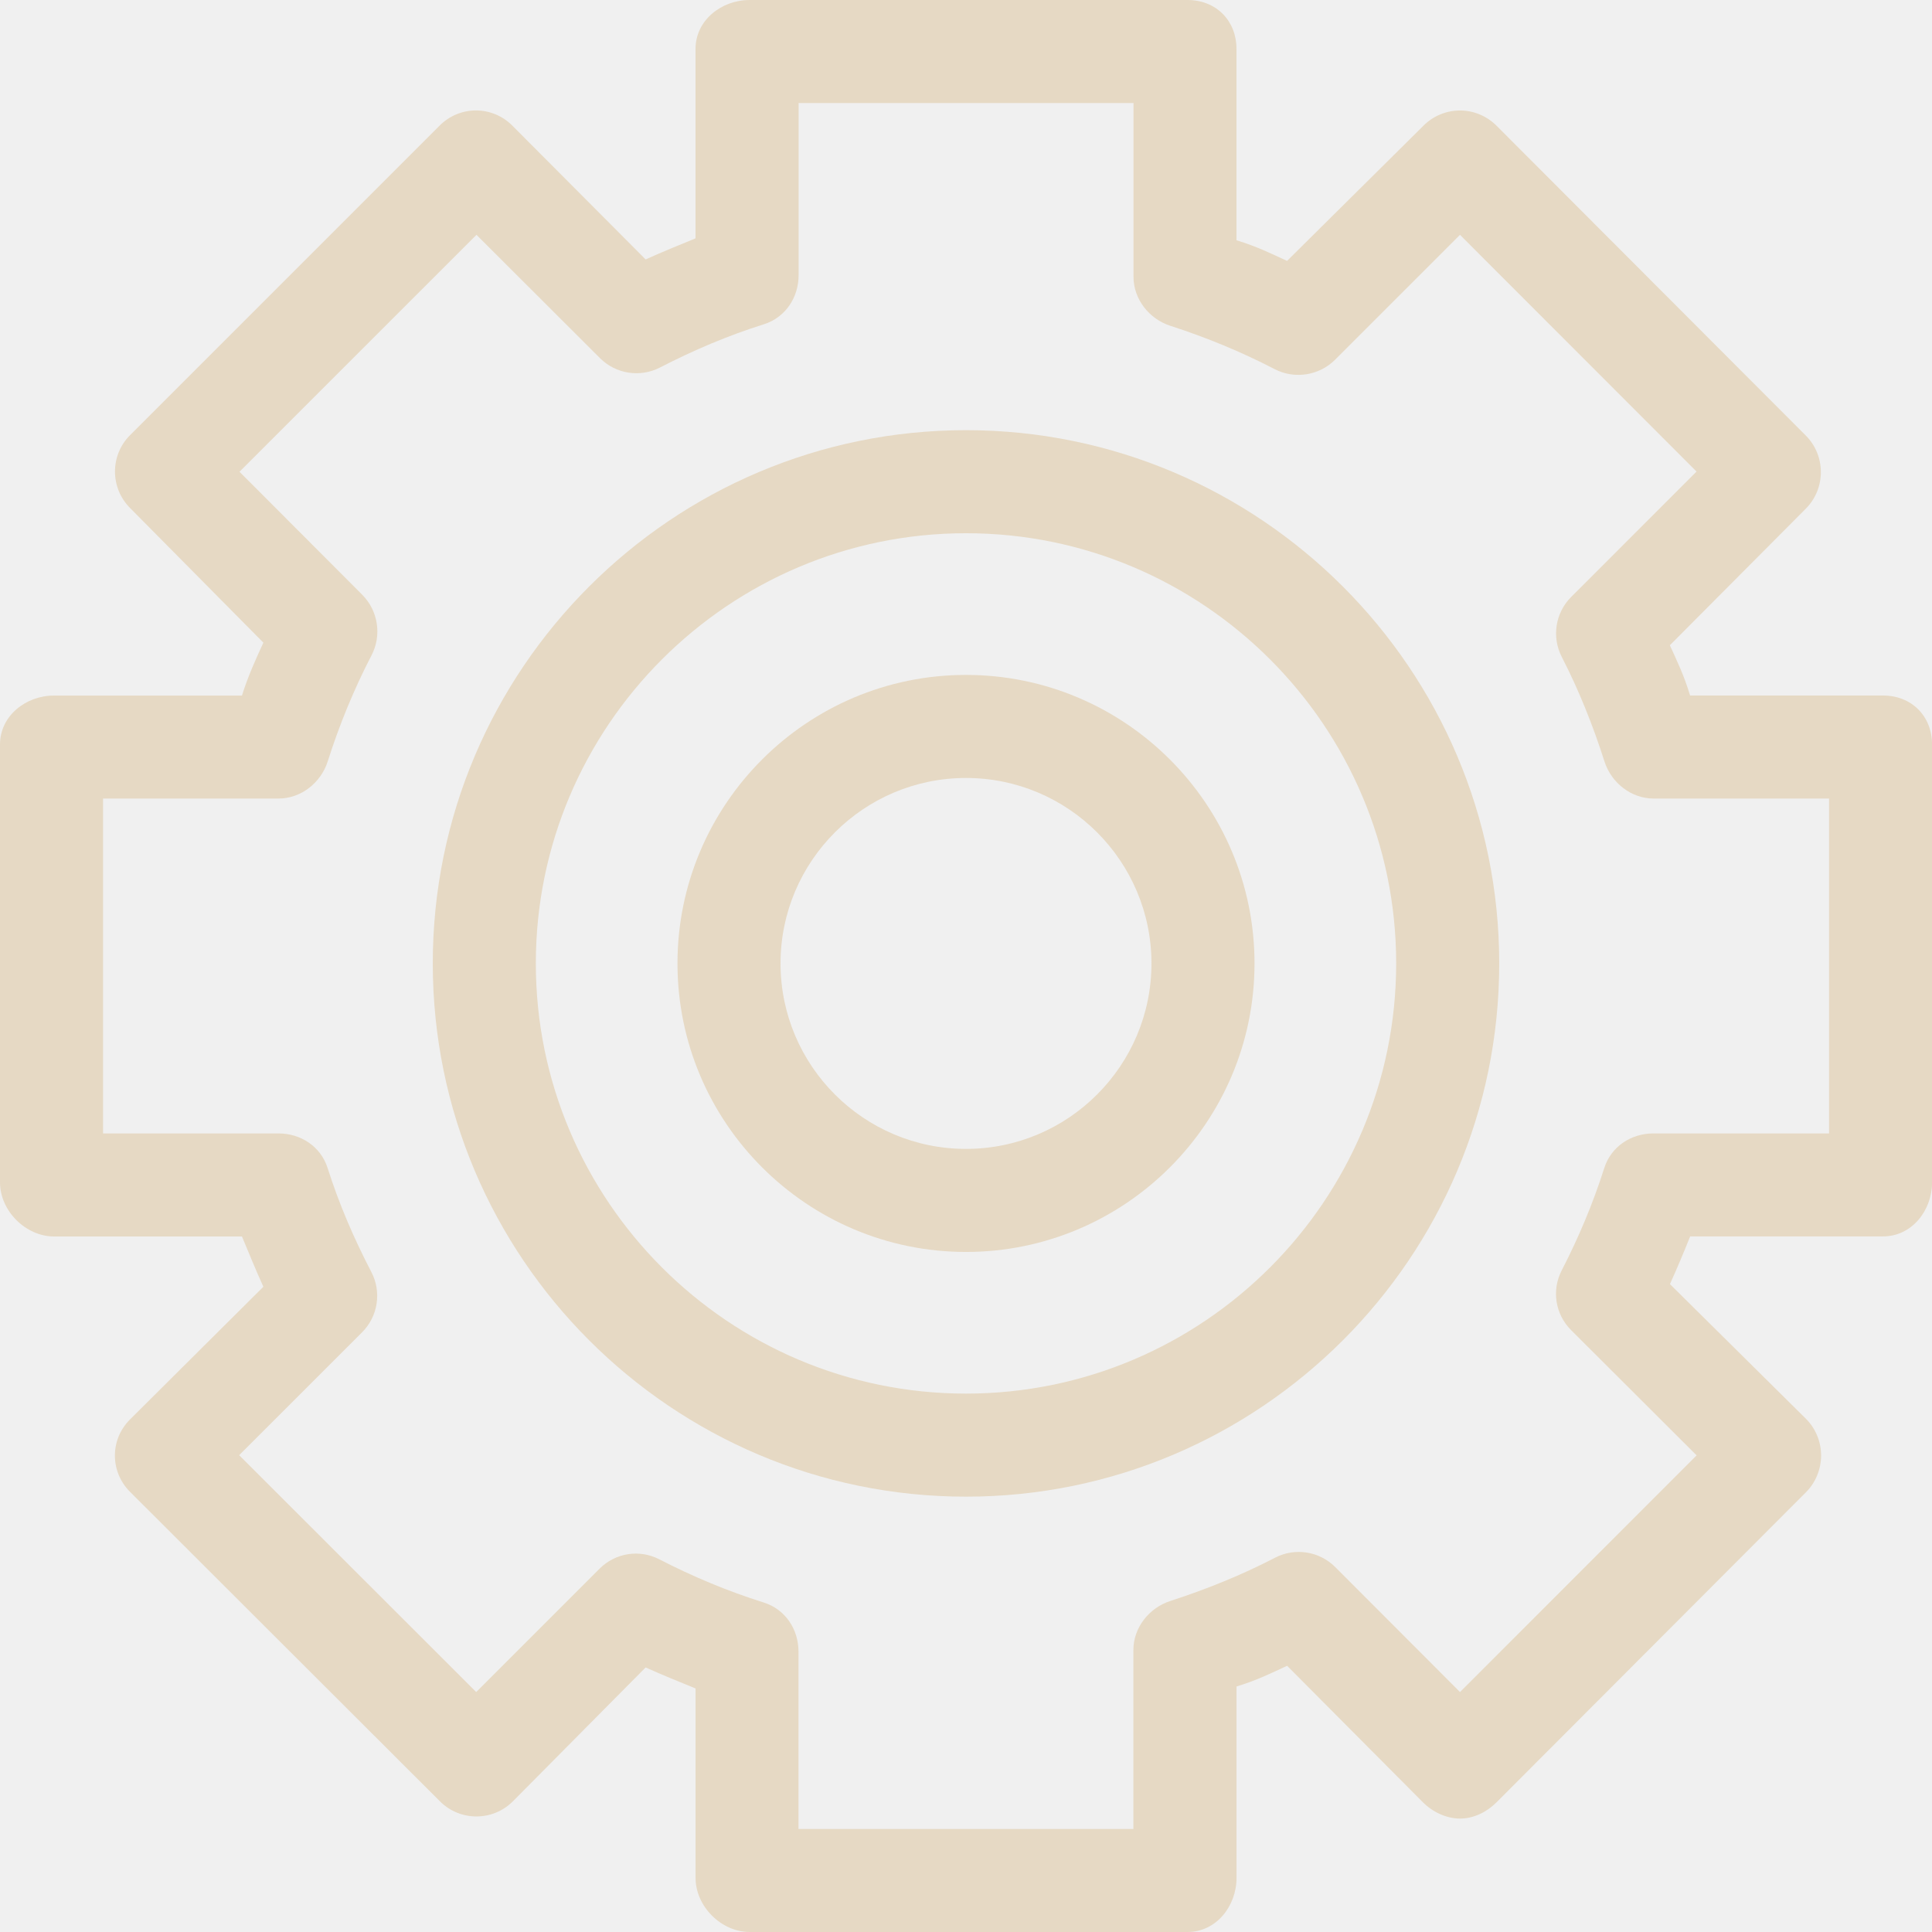
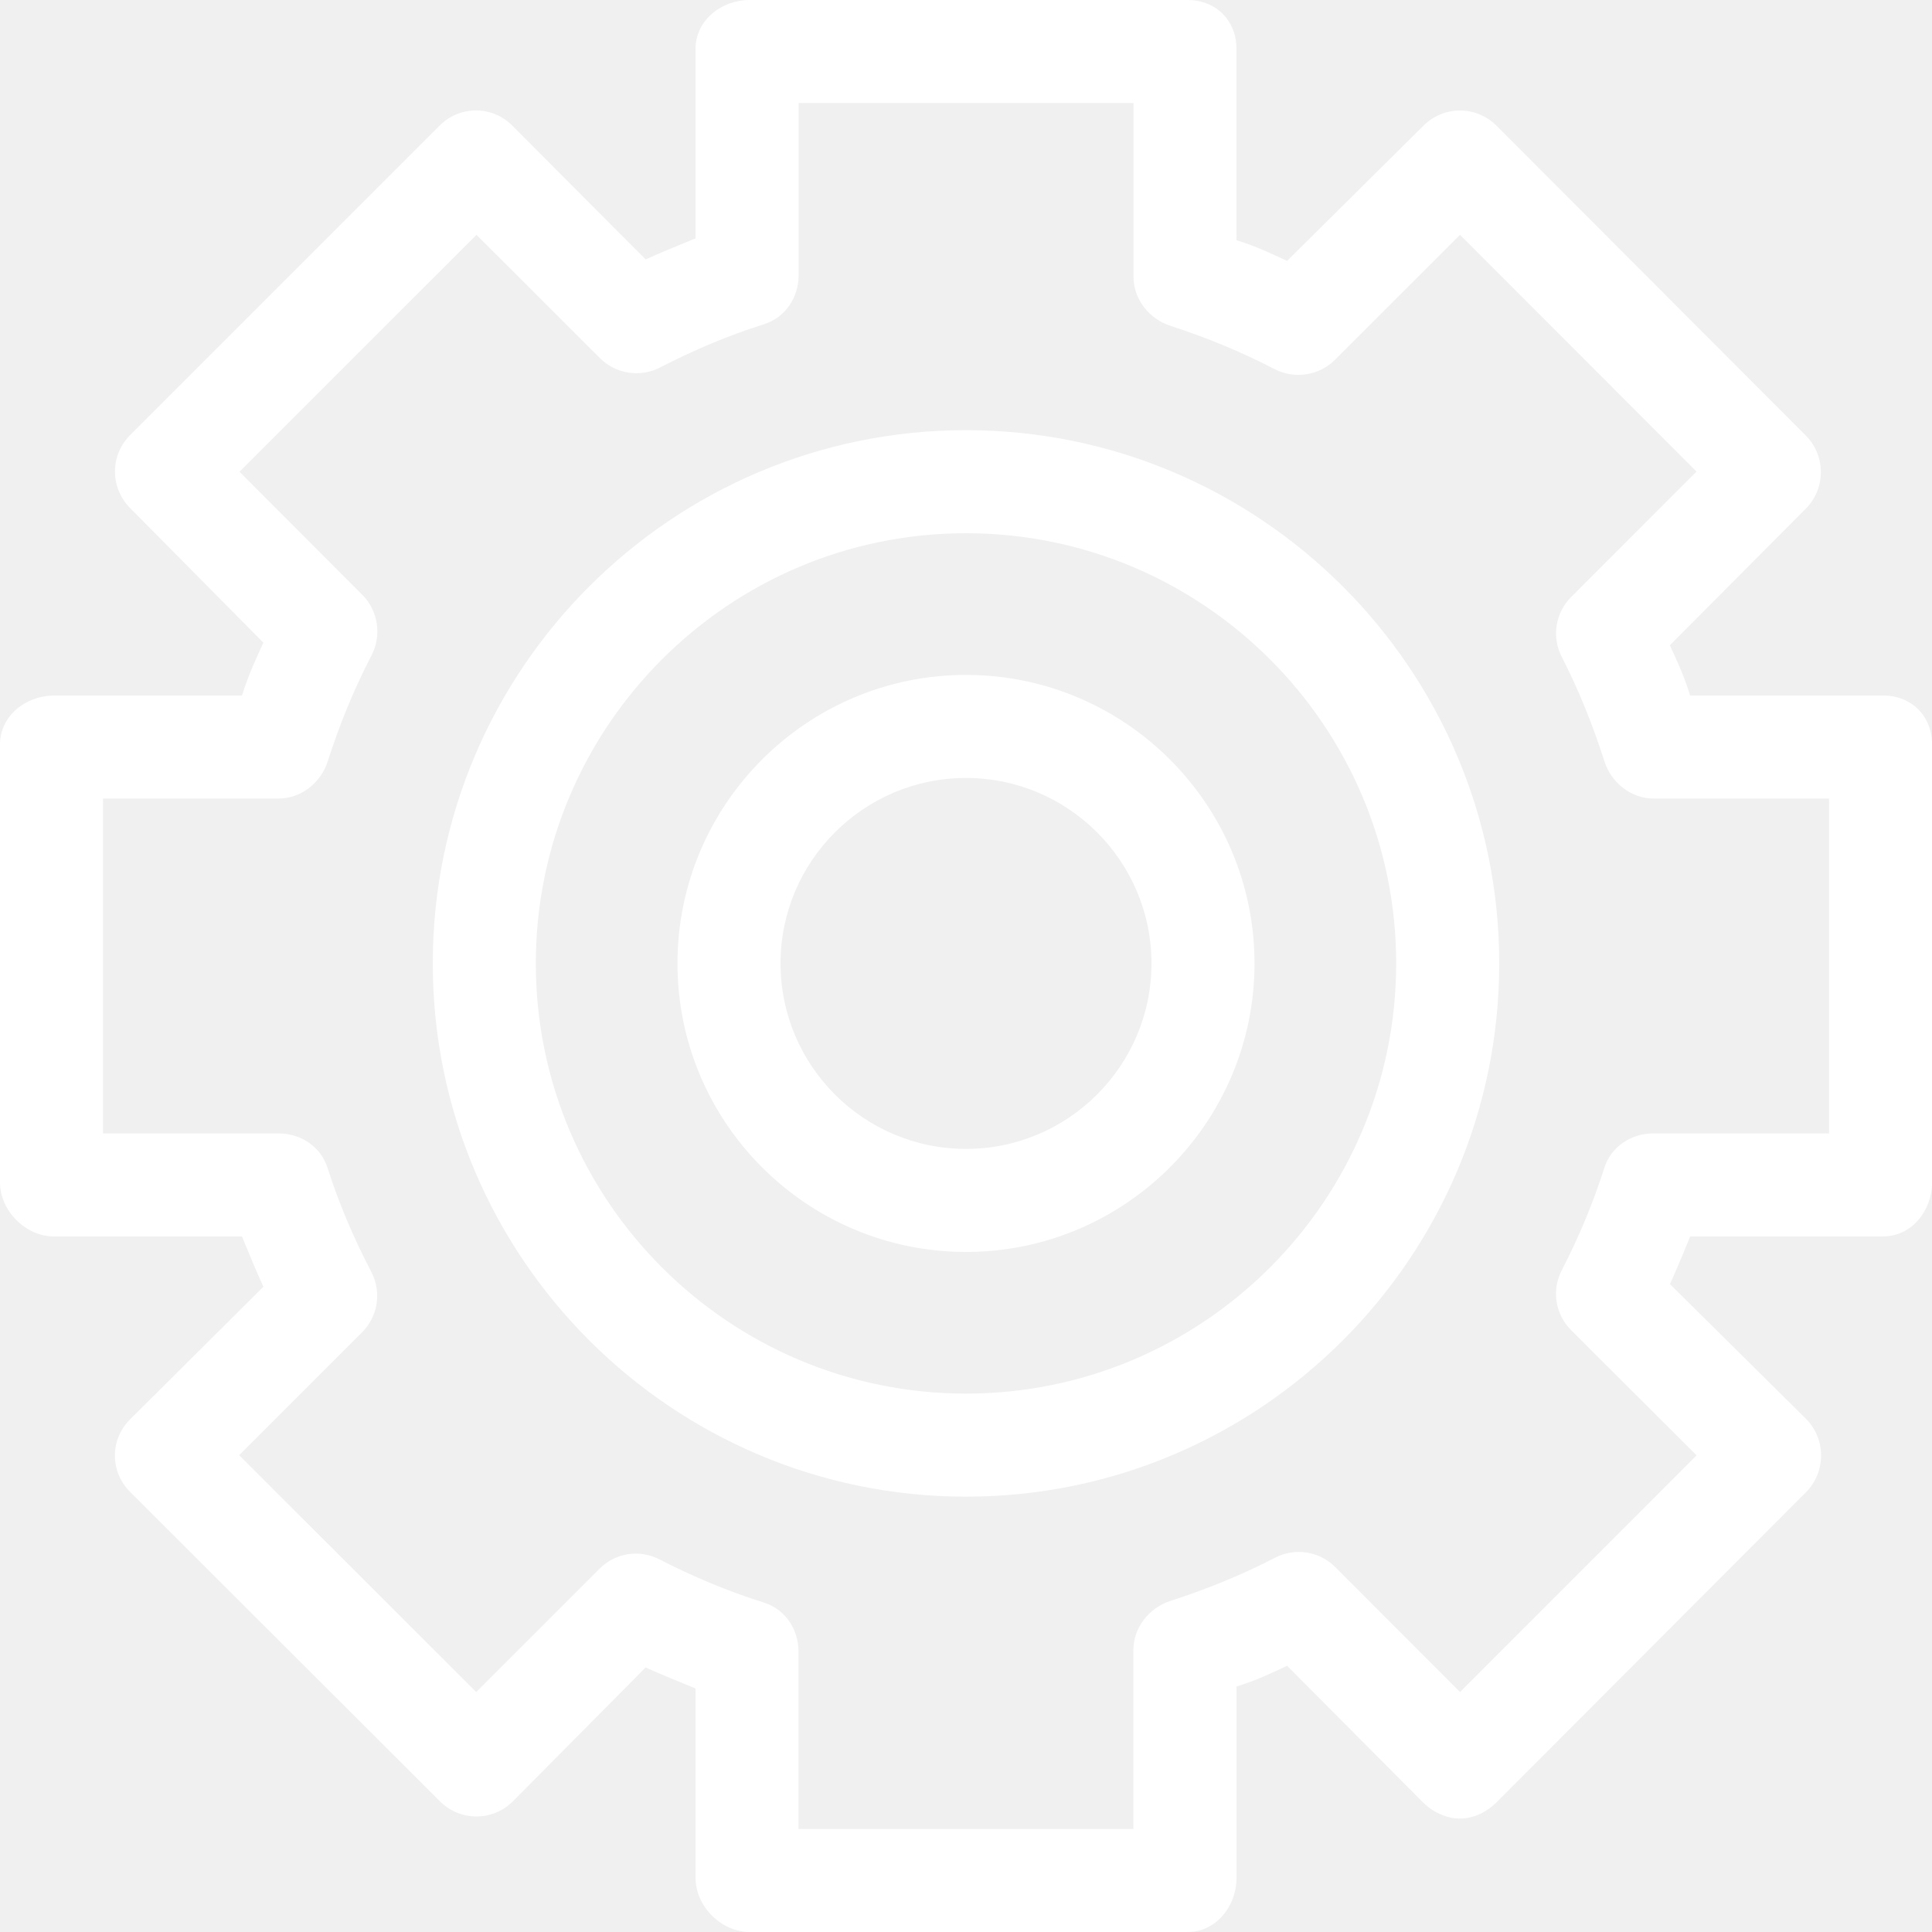
<svg xmlns="http://www.w3.org/2000/svg" id="vector" width="512" height="512" viewBox="0 0 512 512">
-   <path fill="#E6D9C4" d="M499.03,184.32h-51.14c-1.64,-5.46 -3.43,-9.06 -5.36,-13.32l36.02,-36.19c5.33,-5.33 5.33,-14.06 0,-19.39L396.59,33.31c-2.56,-2.56 -6.04,-4.03 -9.66,-4.03c-3.62,0 -7.1,1.43 -9.66,3.99l-36.18,35.87c-4.29,-1.97 -7.95,-3.8 -13.41,-5.47V12.97C327.68,5.43 322.25,0 314.71,0H198.66c-7.54,0 -14.34,5.43 -14.34,12.97V63.17c-4.1,1.69 -8.77,3.56 -13.22,5.58l-35.36,-35.49c-5.33,-5.32 -13.88,-5.32 -19.21,0l-82.07,82.07c-5.33,5.33 -5.31,13.97 0.02,19.31l35.32,35.67c-2.06,4.49 -3.95,8.56 -5.68,14.02H14.34C6.8,184.32 0,189.75 0,197.29v116.05c0,7.54 6.8,14.34 14.34,14.34h49.78c1.73,4.1 3.62,8.84 5.68,13.32L34.45,376.17c-2.56,2.56 -4,5.95 -4,9.57c0,3.62 1.44,7.05 4.01,9.61l82.15,82.04c5.33,5.32 13.97,5.32 19.3,-0.01l35.19,-35.49c4.45,2.02 9.13,3.88 13.23,5.57v50.2c0,7.54 6.8,14.34 14.34,14.34h116.05c7.54,0 12.97,-6.8 12.97,-14.34v-50.72c5.46,-1.67 9.12,-3.51 13.41,-5.49l36,36.19c2.56,2.56 6.2,4.3 9.83,4.3c0,0 0,0 0,0c3.62,0 7.1,-1.74 9.66,-4.3l82.02,-82.19c2.56,-2.56 4,-6.12 4,-9.74c-0,-3.62 -1.44,-7.14 -4,-9.7l-36.06,-35.71c1.93,-4.25 3.72,-8.54 5.36,-12.64h51.14c7.54,0 12.97,-6.8 12.97,-14.34V197.29C512,189.75 506.57,184.32 499.03,184.32zM484.69,300.37h-46.53c-5.95,0 -11.21,3.51 -13.01,9.17c-2.99,9.38 -6.78,18.4 -11.28,27.12c-2.72,5.28 -1.72,11.63 2.48,15.83l33.27,33.2l-62.7,62.72l-33.07,-33.12c-4.21,-4.22 -10.68,-5.22 -15.97,-2.47c-8.77,4.57 -18.32,8.41 -27.72,11.45c-5.64,1.82 -9.8,7.07 -9.8,12.99v47.43h-88.75v-46.99c0,-5.96 -3.53,-11.24 -9.22,-13.02c-9.57,-3.01 -18.77,-6.86 -27.68,-11.45c-5.27,-2.71 -11.61,-1.71 -15.81,2.48l-32.7,32.7l-62.82,-62.77l32.58,-32.57c4.21,-4.21 5.21,-10.67 2.46,-15.96c-4.65,-8.94 -8.55,-17.99 -11.6,-27.57c-1.8,-5.66 -7.06,-9.17 -13.01,-9.17H27.31v-88.75h46.53c5.95,0 11.21,-4.19 13.01,-9.85c3.05,-9.59 6.96,-19.16 11.61,-28.1c2.75,-5.28 1.76,-11.82 -2.45,-16.04l-32.54,-32.61l62.8,-62.79l32.74,32.69c4.2,4.19 10.62,5.19 15.9,2.47c8.92,-4.59 17.95,-8.44 27.51,-11.45c5.69,-1.79 9.22,-7.06 9.22,-13.03V27.31h88.75V73.37c0,5.93 4.16,11.18 9.81,12.99c9.4,3.03 18.78,6.88 27.54,11.44c5.29,2.76 11.84,1.76 16.06,-2.46l33.11,-33.11l62.69,62.74l-33.23,33.24c-4.2,4.2 -5.2,10.63 -2.47,15.91c4.5,8.73 8.3,18.26 11.29,27.65c1.8,5.66 7.07,9.85 13.01,9.85h46.52V300.37z" id="path_0" />
-   <path fill="#E6D9C4" d="M256,114c-77.92,0 -141.31,63.39 -141.31,141.31S178.08,396.63 256,396.63s141.31,-63.39 141.31,-141.31S333.92,114 256,114zM256,369.32c-62.86,0 -114,-51.14 -114,-114S193.14,141.31 256,141.31s114,51.14 114,114S318.86,369.32 256,369.32z" id="path_1" />
-   <path fill="#E6D9C4" d="M256,178.86c-42.16,0 -76.46,34.3 -76.46,76.46c0,42.16 34.3,76.46 76.46,76.46s76.46,-34.3 76.46,-76.46C332.46,213.16 298.16,178.86 256,178.86zM256,304.47c-27.1,0 -49.15,-22.05 -49.15,-49.15s22.05,-49.15 49.15,-49.15s49.15,22.05 49.15,49.15S283.1,304.47 256,304.47z" id="path_2" />
+   <path fill="#fff" d="M499.03,184.32h-51.14c-1.64,-5.46 -3.43,-9.06 -5.36,-13.32l36.02,-36.19c5.33,-5.33 5.33,-14.06 0,-19.39L396.59,33.31c-2.56,-2.56 -6.04,-4.03 -9.66,-4.03c-3.62,0 -7.1,1.43 -9.66,3.99l-36.18,35.87c-4.29,-1.97 -7.95,-3.8 -13.41,-5.47V12.97C327.68,5.43 322.25,0 314.71,0H198.66c-7.54,0 -14.34,5.43 -14.34,12.97V63.17c-4.1,1.69 -8.77,3.56 -13.22,5.58l-35.36,-35.49c-5.33,-5.32 -13.88,-5.32 -19.21,0l-82.07,82.07c-5.33,5.33 -5.31,13.97 0.02,19.31l35.32,35.67c-2.06,4.49 -3.95,8.56 -5.68,14.02H14.34C6.8,184.32 0,189.75 0,197.29v116.05c0,7.54 6.8,14.34 14.34,14.34h49.78c1.73,4.1 3.62,8.84 5.68,13.32L34.45,376.17c-2.56,2.56 -4,5.95 -4,9.57c0,3.62 1.44,7.05 4.01,9.61l82.15,82.04c5.33,5.32 13.97,5.32 19.3,-0.01l35.19,-35.49c4.45,2.02 9.13,3.88 13.23,5.57v50.2c0,7.54 6.8,14.34 14.34,14.34h116.05c7.54,0 12.97,-6.8 12.97,-14.34v-50.72c5.46,-1.67 9.12,-3.51 13.41,-5.49l36,36.19c2.56,2.56 6.2,4.3 9.83,4.3c0,0 0,0 0,0c3.62,0 7.1,-1.74 9.66,-4.3l82.02,-82.19c2.56,-2.56 4,-6.12 4,-9.74c-0,-3.62 -1.44,-7.14 -4,-9.7l-36.06,-35.71c1.93,-4.25 3.72,-8.54 5.36,-12.64h51.14c7.54,0 12.97,-6.8 12.97,-14.34V197.29C512,189.75 506.57,184.32 499.03,184.32zM484.69,300.37h-46.53c-5.95,0 -11.21,3.51 -13.01,9.17c-2.99,9.38 -6.78,18.4 -11.28,27.12c-2.72,5.28 -1.72,11.63 2.48,15.83l33.27,33.2l-62.7,62.72l-33.07,-33.12c-4.21,-4.22 -10.68,-5.22 -15.97,-2.47c-8.77,4.57 -18.32,8.41 -27.72,11.45c-5.64,1.82 -9.8,7.07 -9.8,12.99v47.43h-88.75v-46.99c0,-5.96 -3.53,-11.24 -9.22,-13.02c-9.57,-3.01 -18.77,-6.86 -27.68,-11.45c-5.27,-2.71 -11.61,-1.71 -15.81,2.48l-32.7,32.7l-62.82,-62.77l32.58,-32.57c4.21,-4.21 5.21,-10.67 2.46,-15.96c-4.65,-8.94 -8.55,-17.99 -11.6,-27.57c-1.8,-5.66 -7.06,-9.17 -13.01,-9.17H27.31v-88.75h46.53c5.95,0 11.21,-4.19 13.01,-9.85c3.05,-9.59 6.96,-19.16 11.61,-28.1c2.75,-5.28 1.76,-11.82 -2.45,-16.04l-32.54,-32.61l62.8,-62.79l32.74,32.69c4.2,4.19 10.62,5.19 15.9,2.47c8.92,-4.59 17.95,-8.44 27.51,-11.45c5.69,-1.79 9.22,-7.06 9.22,-13.03V27.31h88.75V73.37c0,5.93 4.16,11.18 9.81,12.99c9.4,3.03 18.78,6.88 27.54,11.44c5.29,2.76 11.84,1.76 16.06,-2.46l33.11,-33.11l62.69,62.74l-33.23,33.24c-4.2,4.2 -5.2,10.63 -2.47,15.91c4.5,8.73 8.3,18.26 11.29,27.65c1.8,5.66 7.07,9.85 13.01,9.85h46.52V300.37z" id="path_0" />
+   <path fill="#fff" d="M256,114c-77.92,0 -141.31,63.39 -141.31,141.31S178.08,396.63 256,396.63s141.31,-63.39 141.31,-141.31S333.92,114 256,114zM256,369.32c-62.86,0 -114,-51.14 -114,-114S193.14,141.31 256,141.31s114,51.14 114,114S318.86,369.32 256,369.32z" id="path_1" />
+   <path fill="#fff" d="M256,178.86c-42.16,0 -76.46,34.3 -76.46,76.46c0,42.16 34.3,76.46 76.46,76.46s76.46,-34.3 76.46,-76.46C332.46,213.16 298.16,178.86 256,178.86zM256,304.47c-27.1,0 -49.15,-22.05 -49.15,-49.15s22.05,-49.15 49.15,-49.15s49.15,22.05 49.15,49.15S283.1,304.47 256,304.47z" id="path_2" />
</svg>
